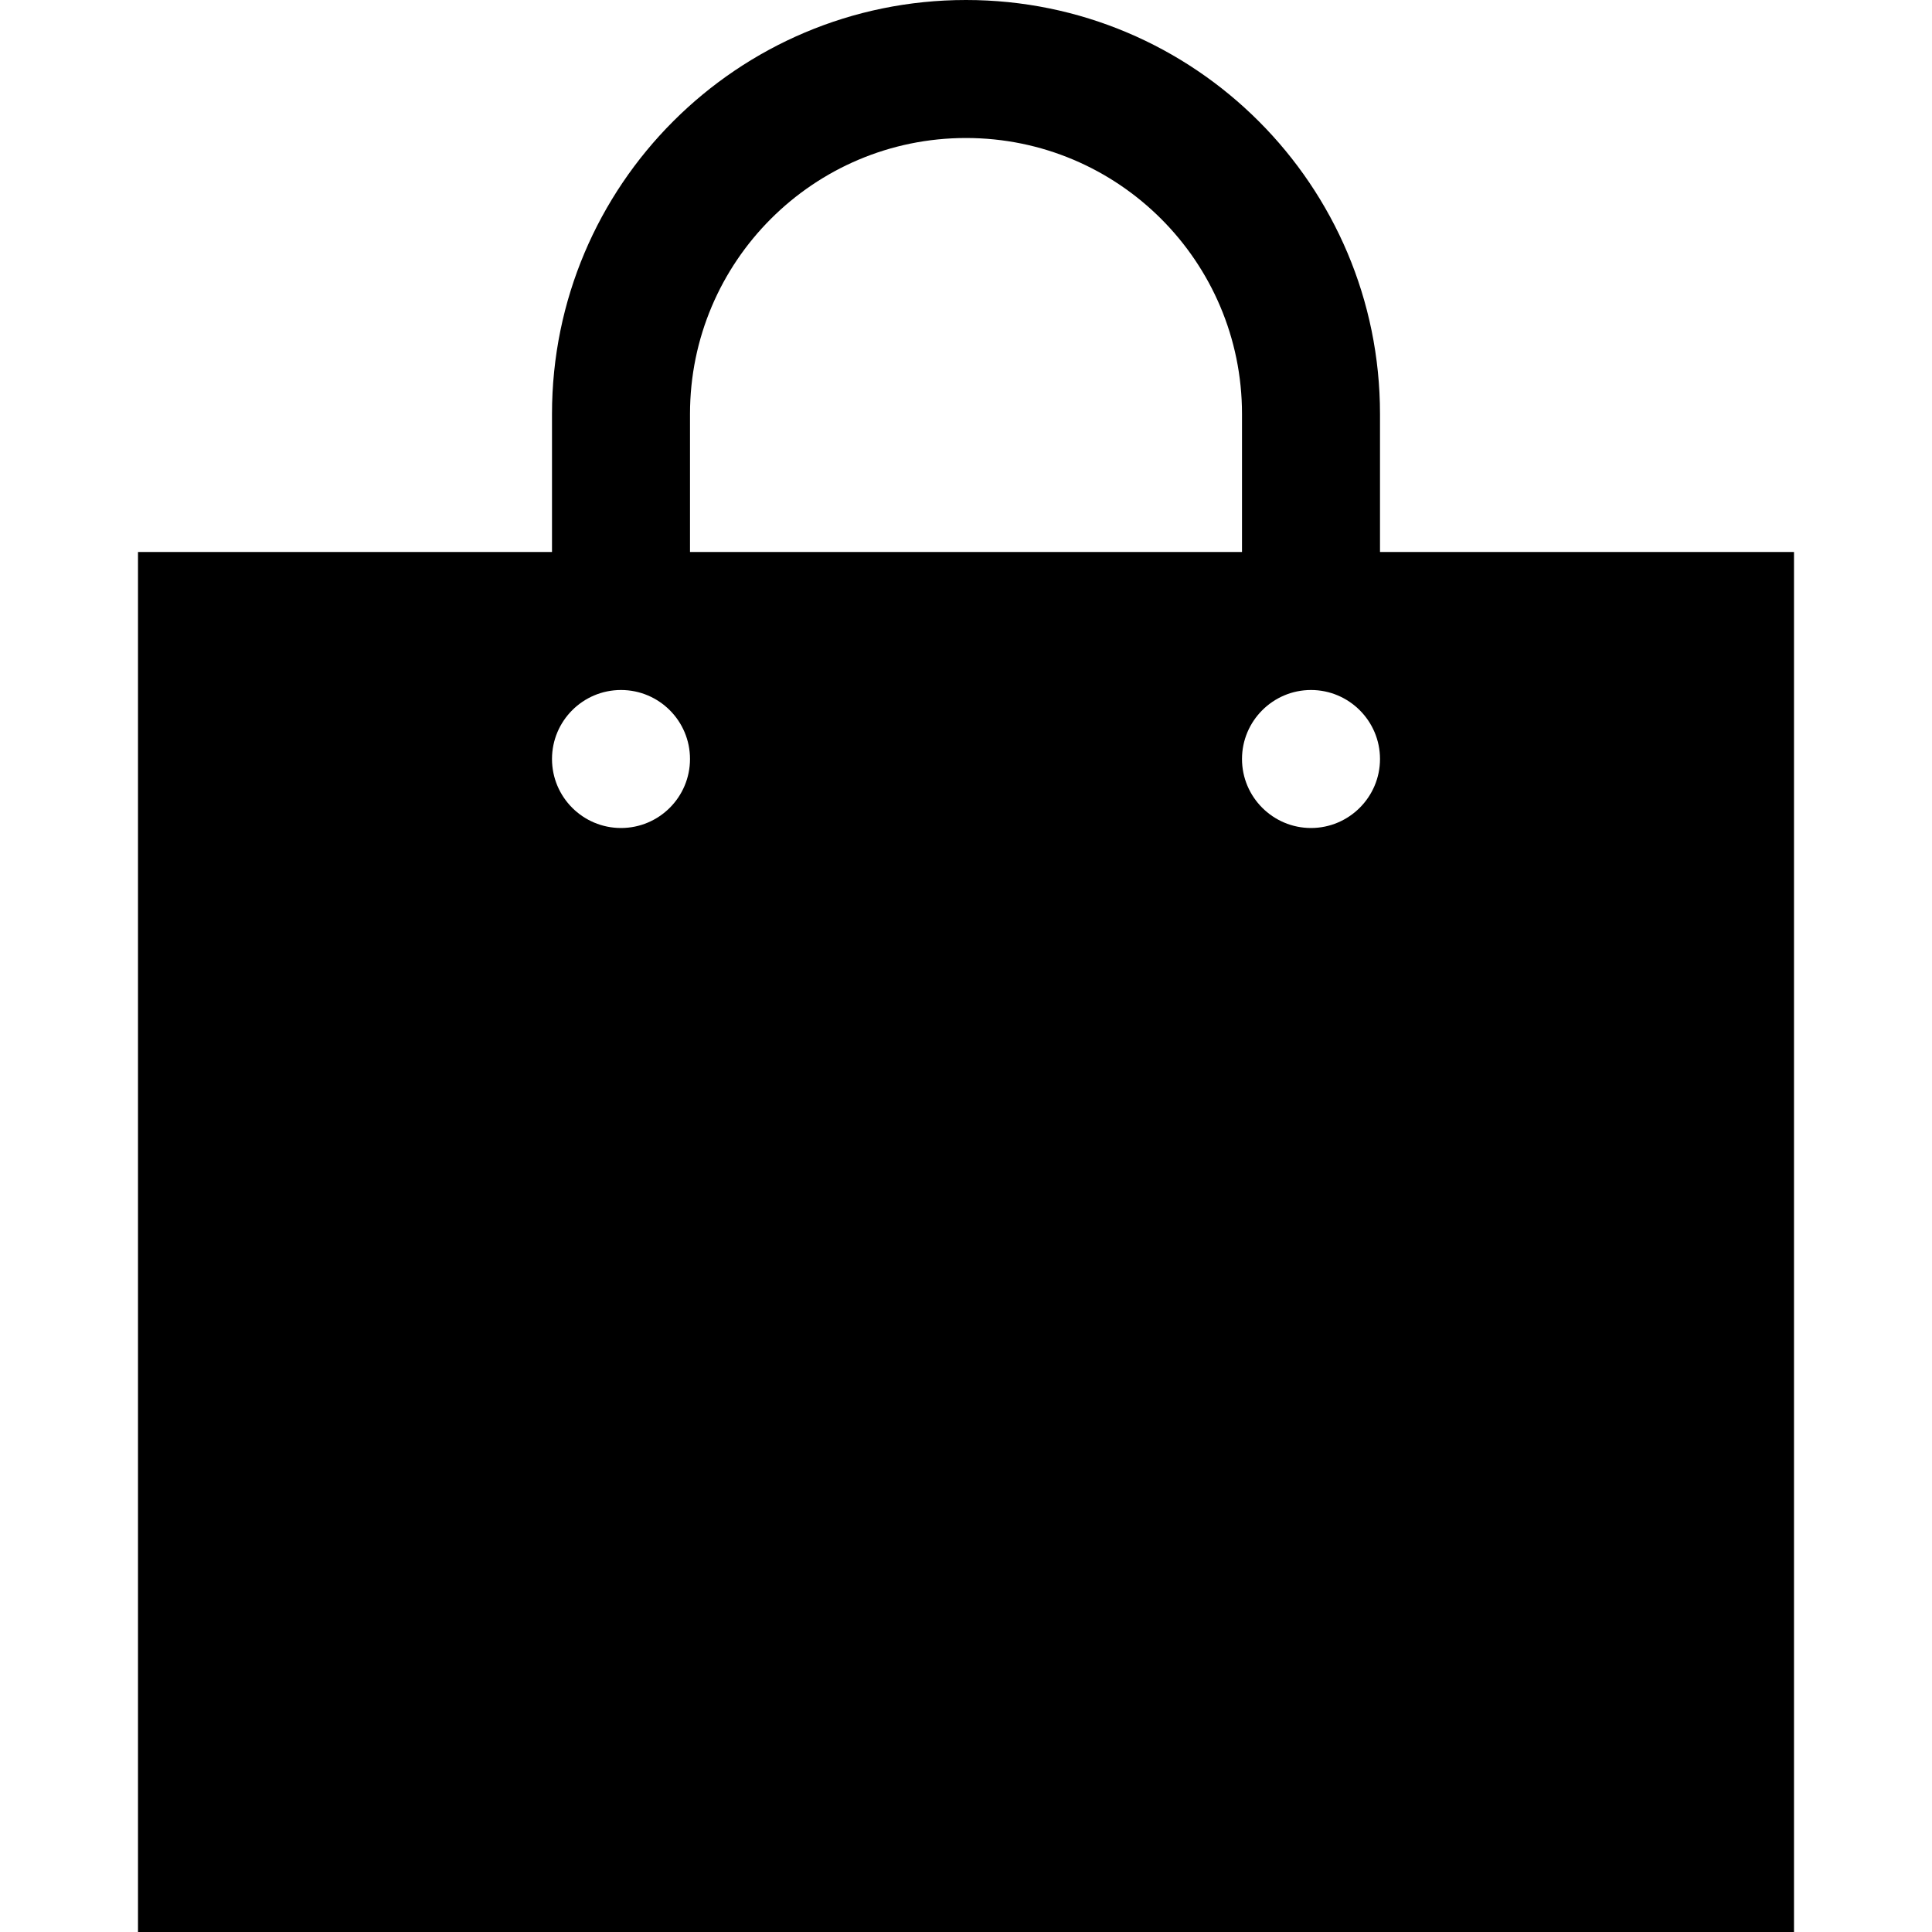
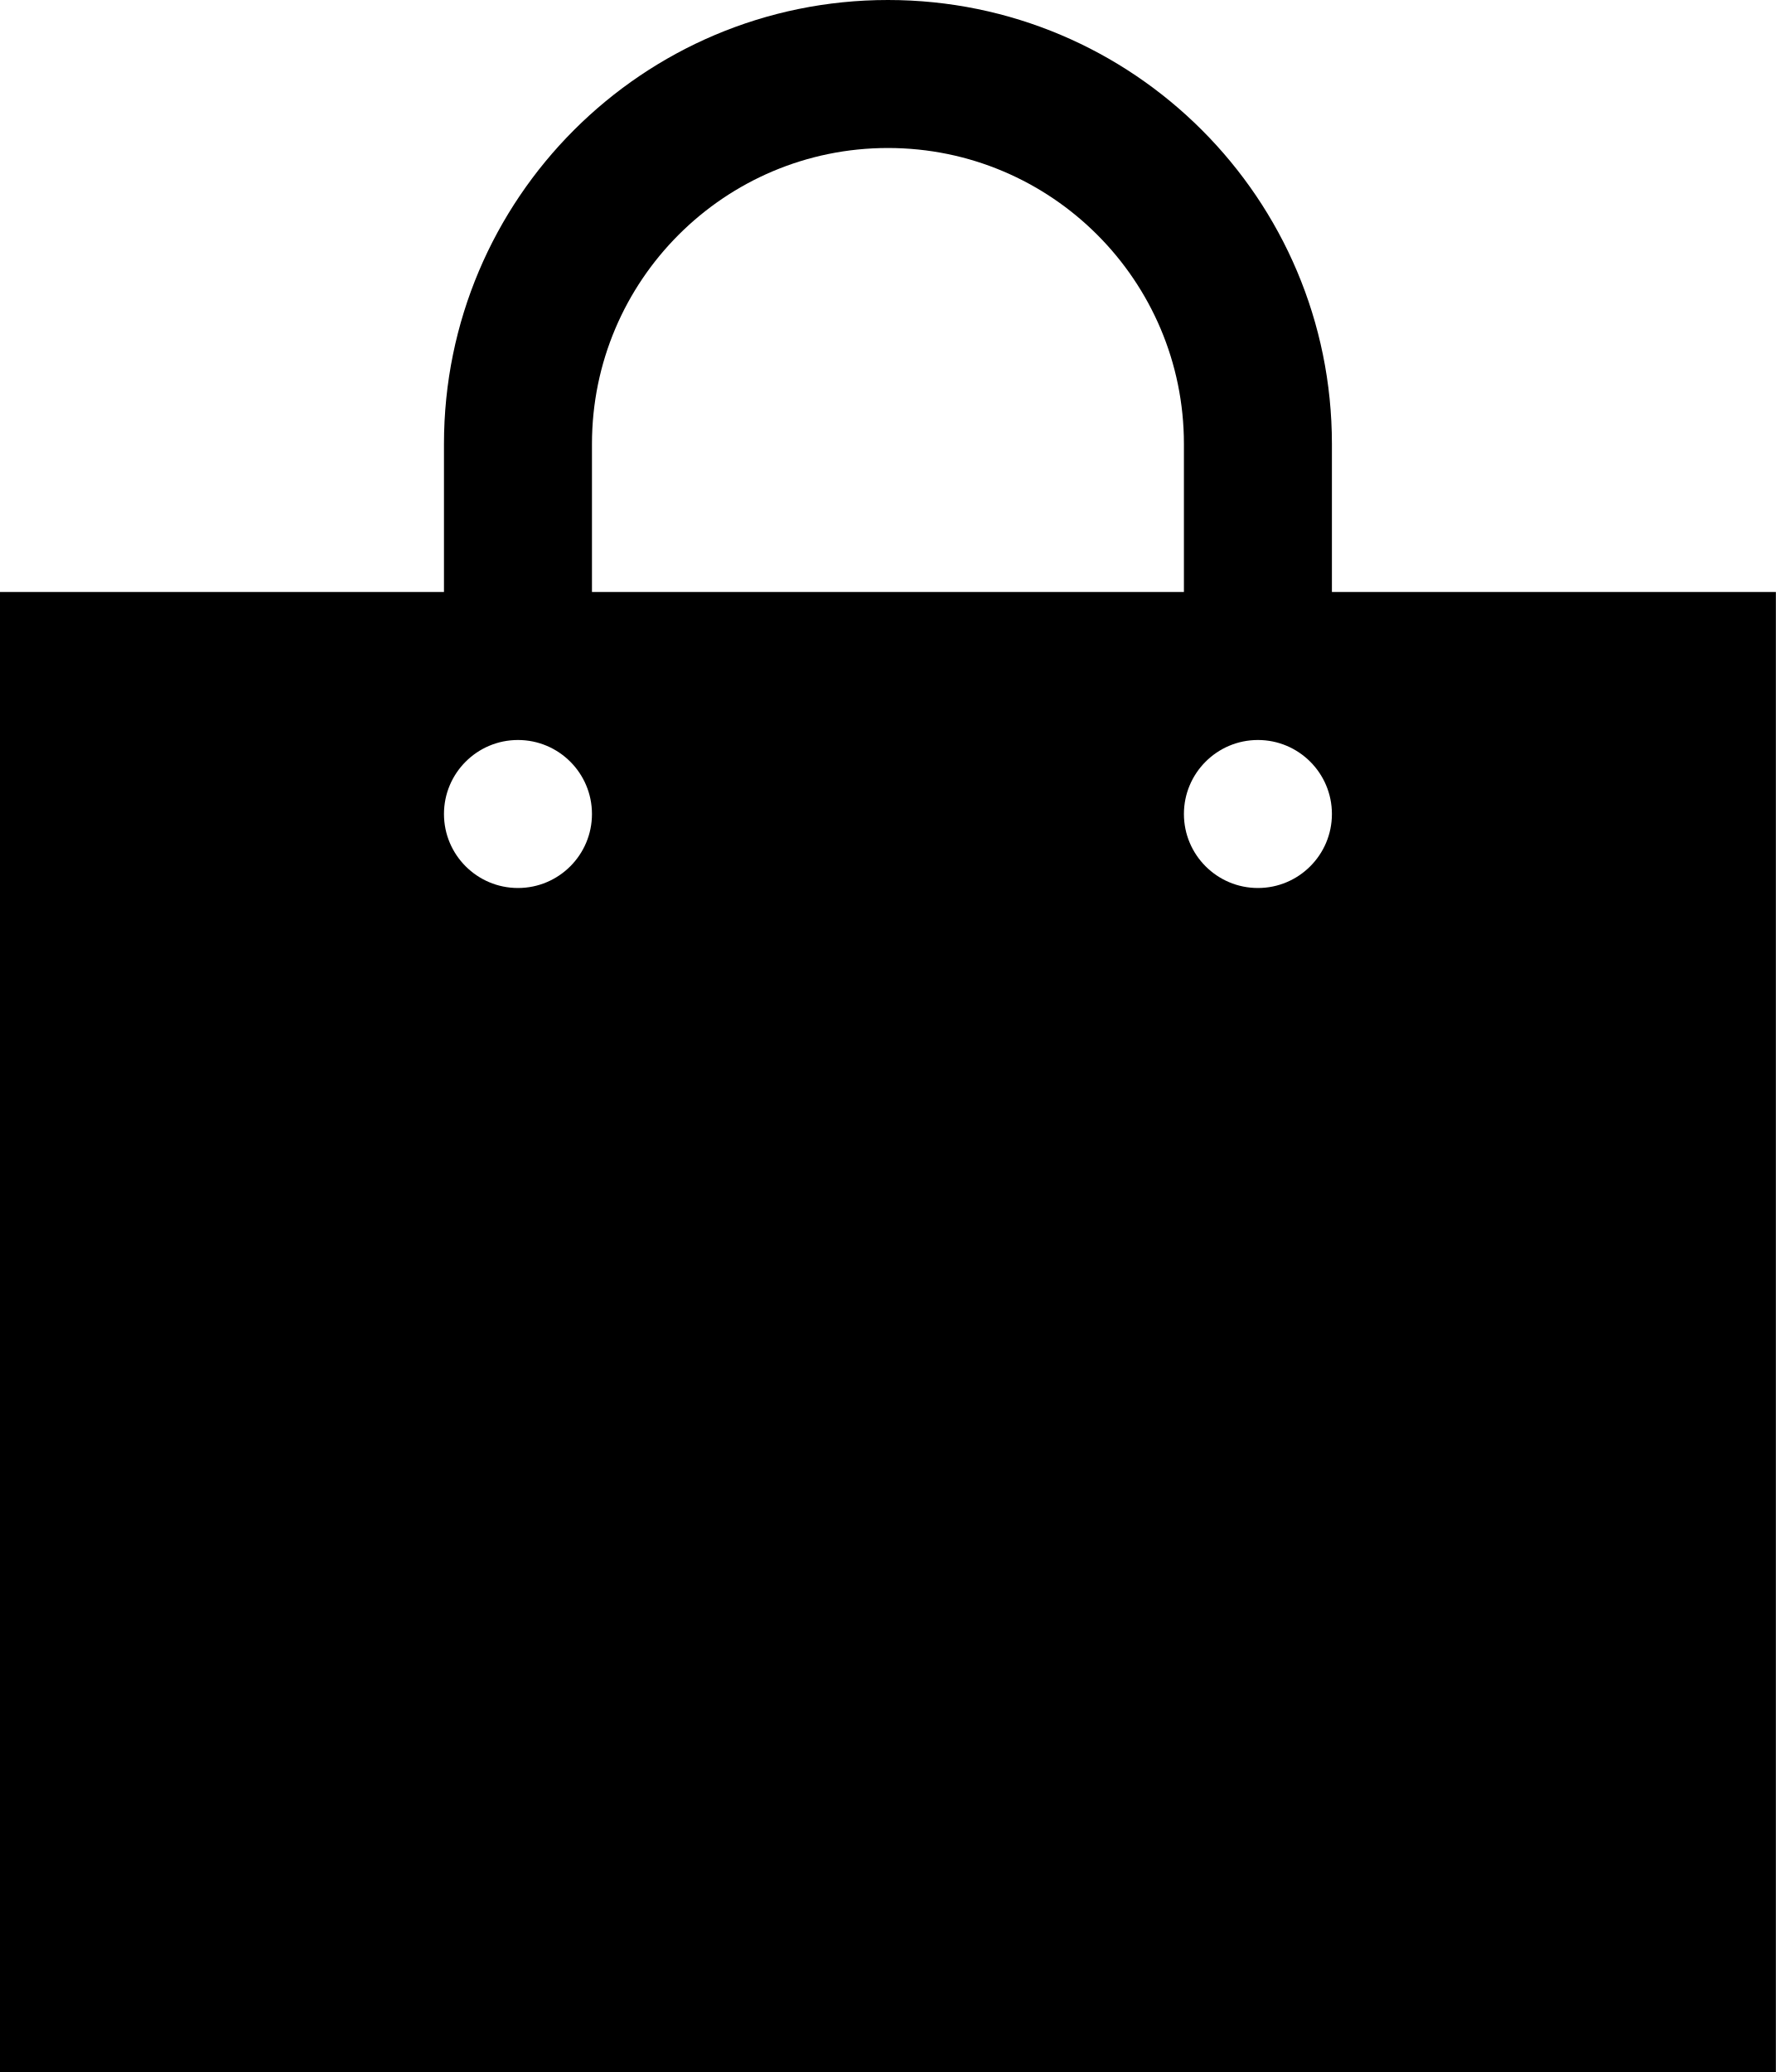
- <svg xmlns="http://www.w3.org/2000/svg" version="1.1" id="Layer_1" x="0px" y="0px" width="14px" height="14px" viewBox="0 0 14 14" style="enable-background:new 0 0 14 14;" xml:space="preserve">
-   <path d="M10,4V3c0-1.657-1.343-3-3-3S4,1.343,4,3v1H1v10h12V4H10z M4.5,6C4.224,6,4,5.776,4,5.5S4.224,5,4.5,5S5,5.224,5,5.5  S4.776,6,4.5,6z M5,3c0-1.104,0.896-2,2-2c1.104,0,2,0.896,2,2v1H5V3z M9.5,6C9.225,6,9,5.776,9,5.5S9.225,5,9.5,5S10,5.224,10,5.5  S9.775,6,9.5,6z" />
+ <svg xmlns="http://www.w3.org/2000/svg" version="1.1" id="Layer_1" x="0px" y="0px" width="12px" height="14px" viewBox="0 0 12 14" style="enable-background:new 0 0 12 14;" xml:space="preserve">
+   <path d="M9,4V3c0-1.657-1.343-3-3-3S3,1.343,3,3v1H0v10h12V4H9z M3.5,6C3.224,6,3,5.776,3,5.5S3.224,5,3.5,5S4,5.224,4,5.5  S3.776,6,3.5,6z M4,3c0-1.104,0.896-2,2-2s2,0.896,2,2v1H4V3z M8.5,6C8.224,6,8,5.776,8,5.5S8.224,5,8.5,5S9,5.224,9,5.5  S8.776,6,8.5,6z" />
+   <g>
+ </g>
+   <g>
+ </g>
+   <g>
+ </g>
+   <g>
+ </g>
+   <g>
+ </g>
+   <g>
+ </g>
+   <g>
+ </g>
+   <g>
+ </g>
+   <g>
+ </g>
+   <g>
+ </g>
+   <g>
+ </g>
+   <g>
+ </g>
+   <g>
+ </g>
+   <g>
+ </g>
+   <g>
+ </g>
</svg>
